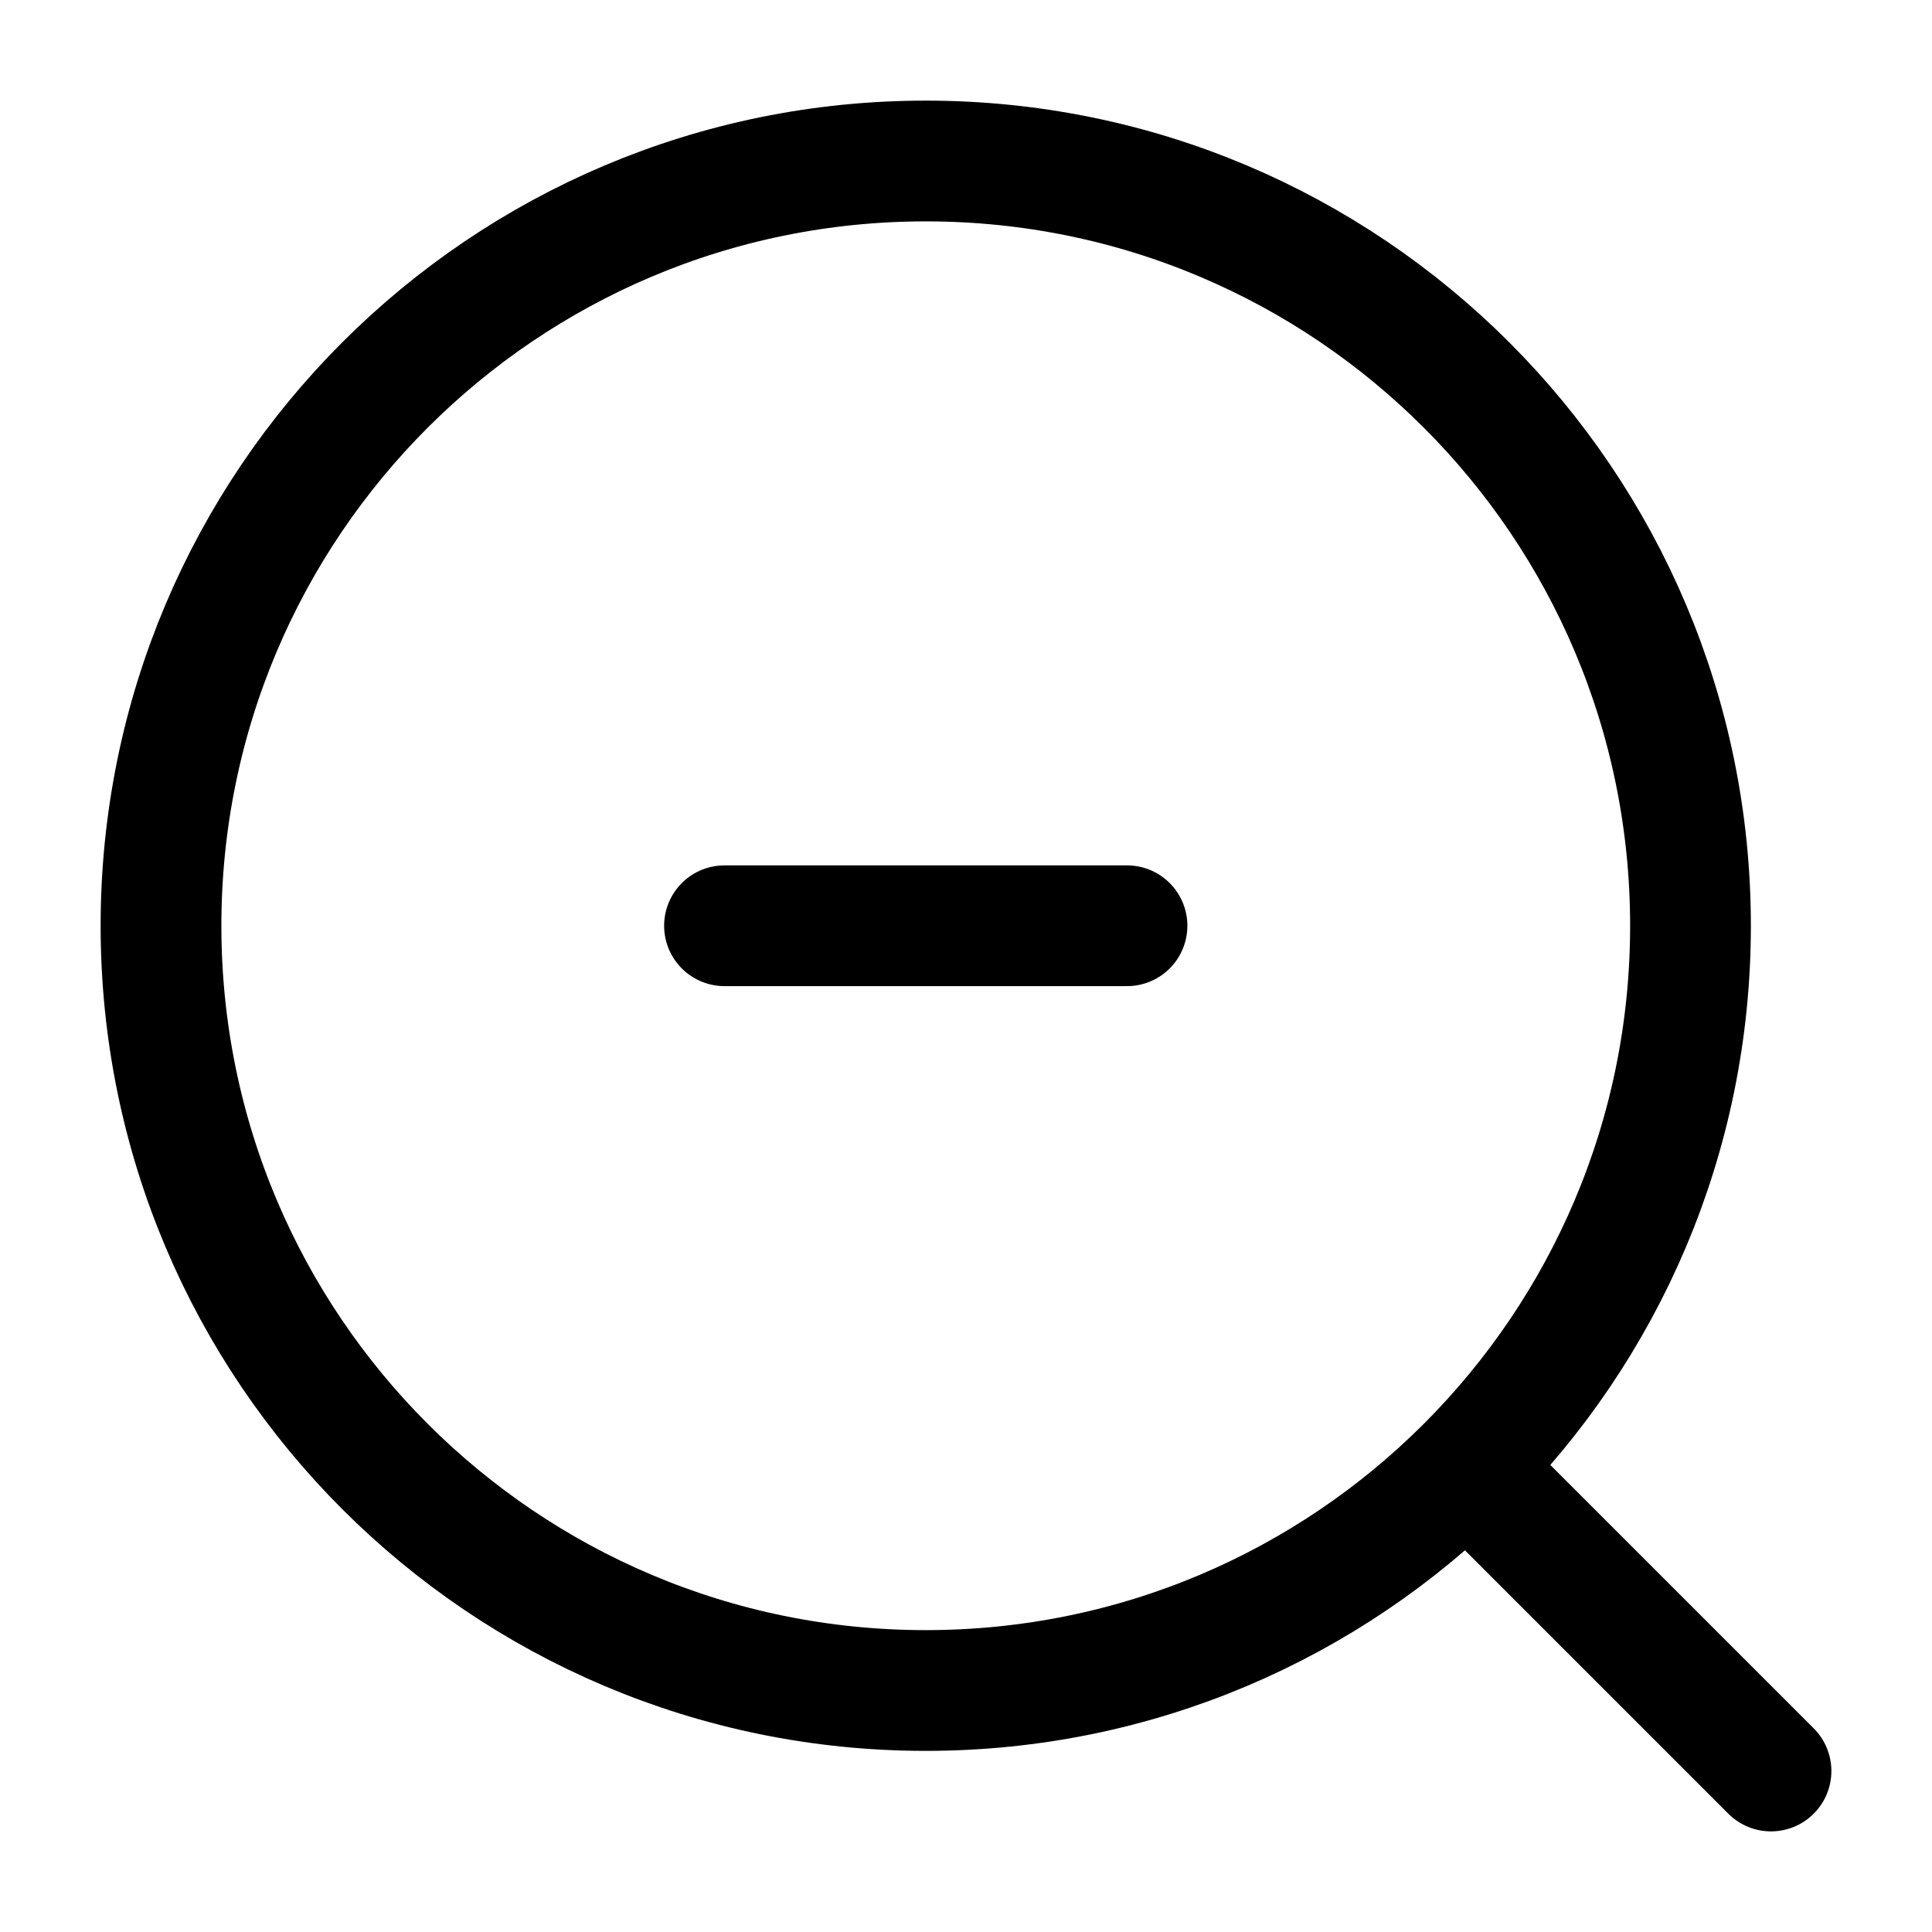
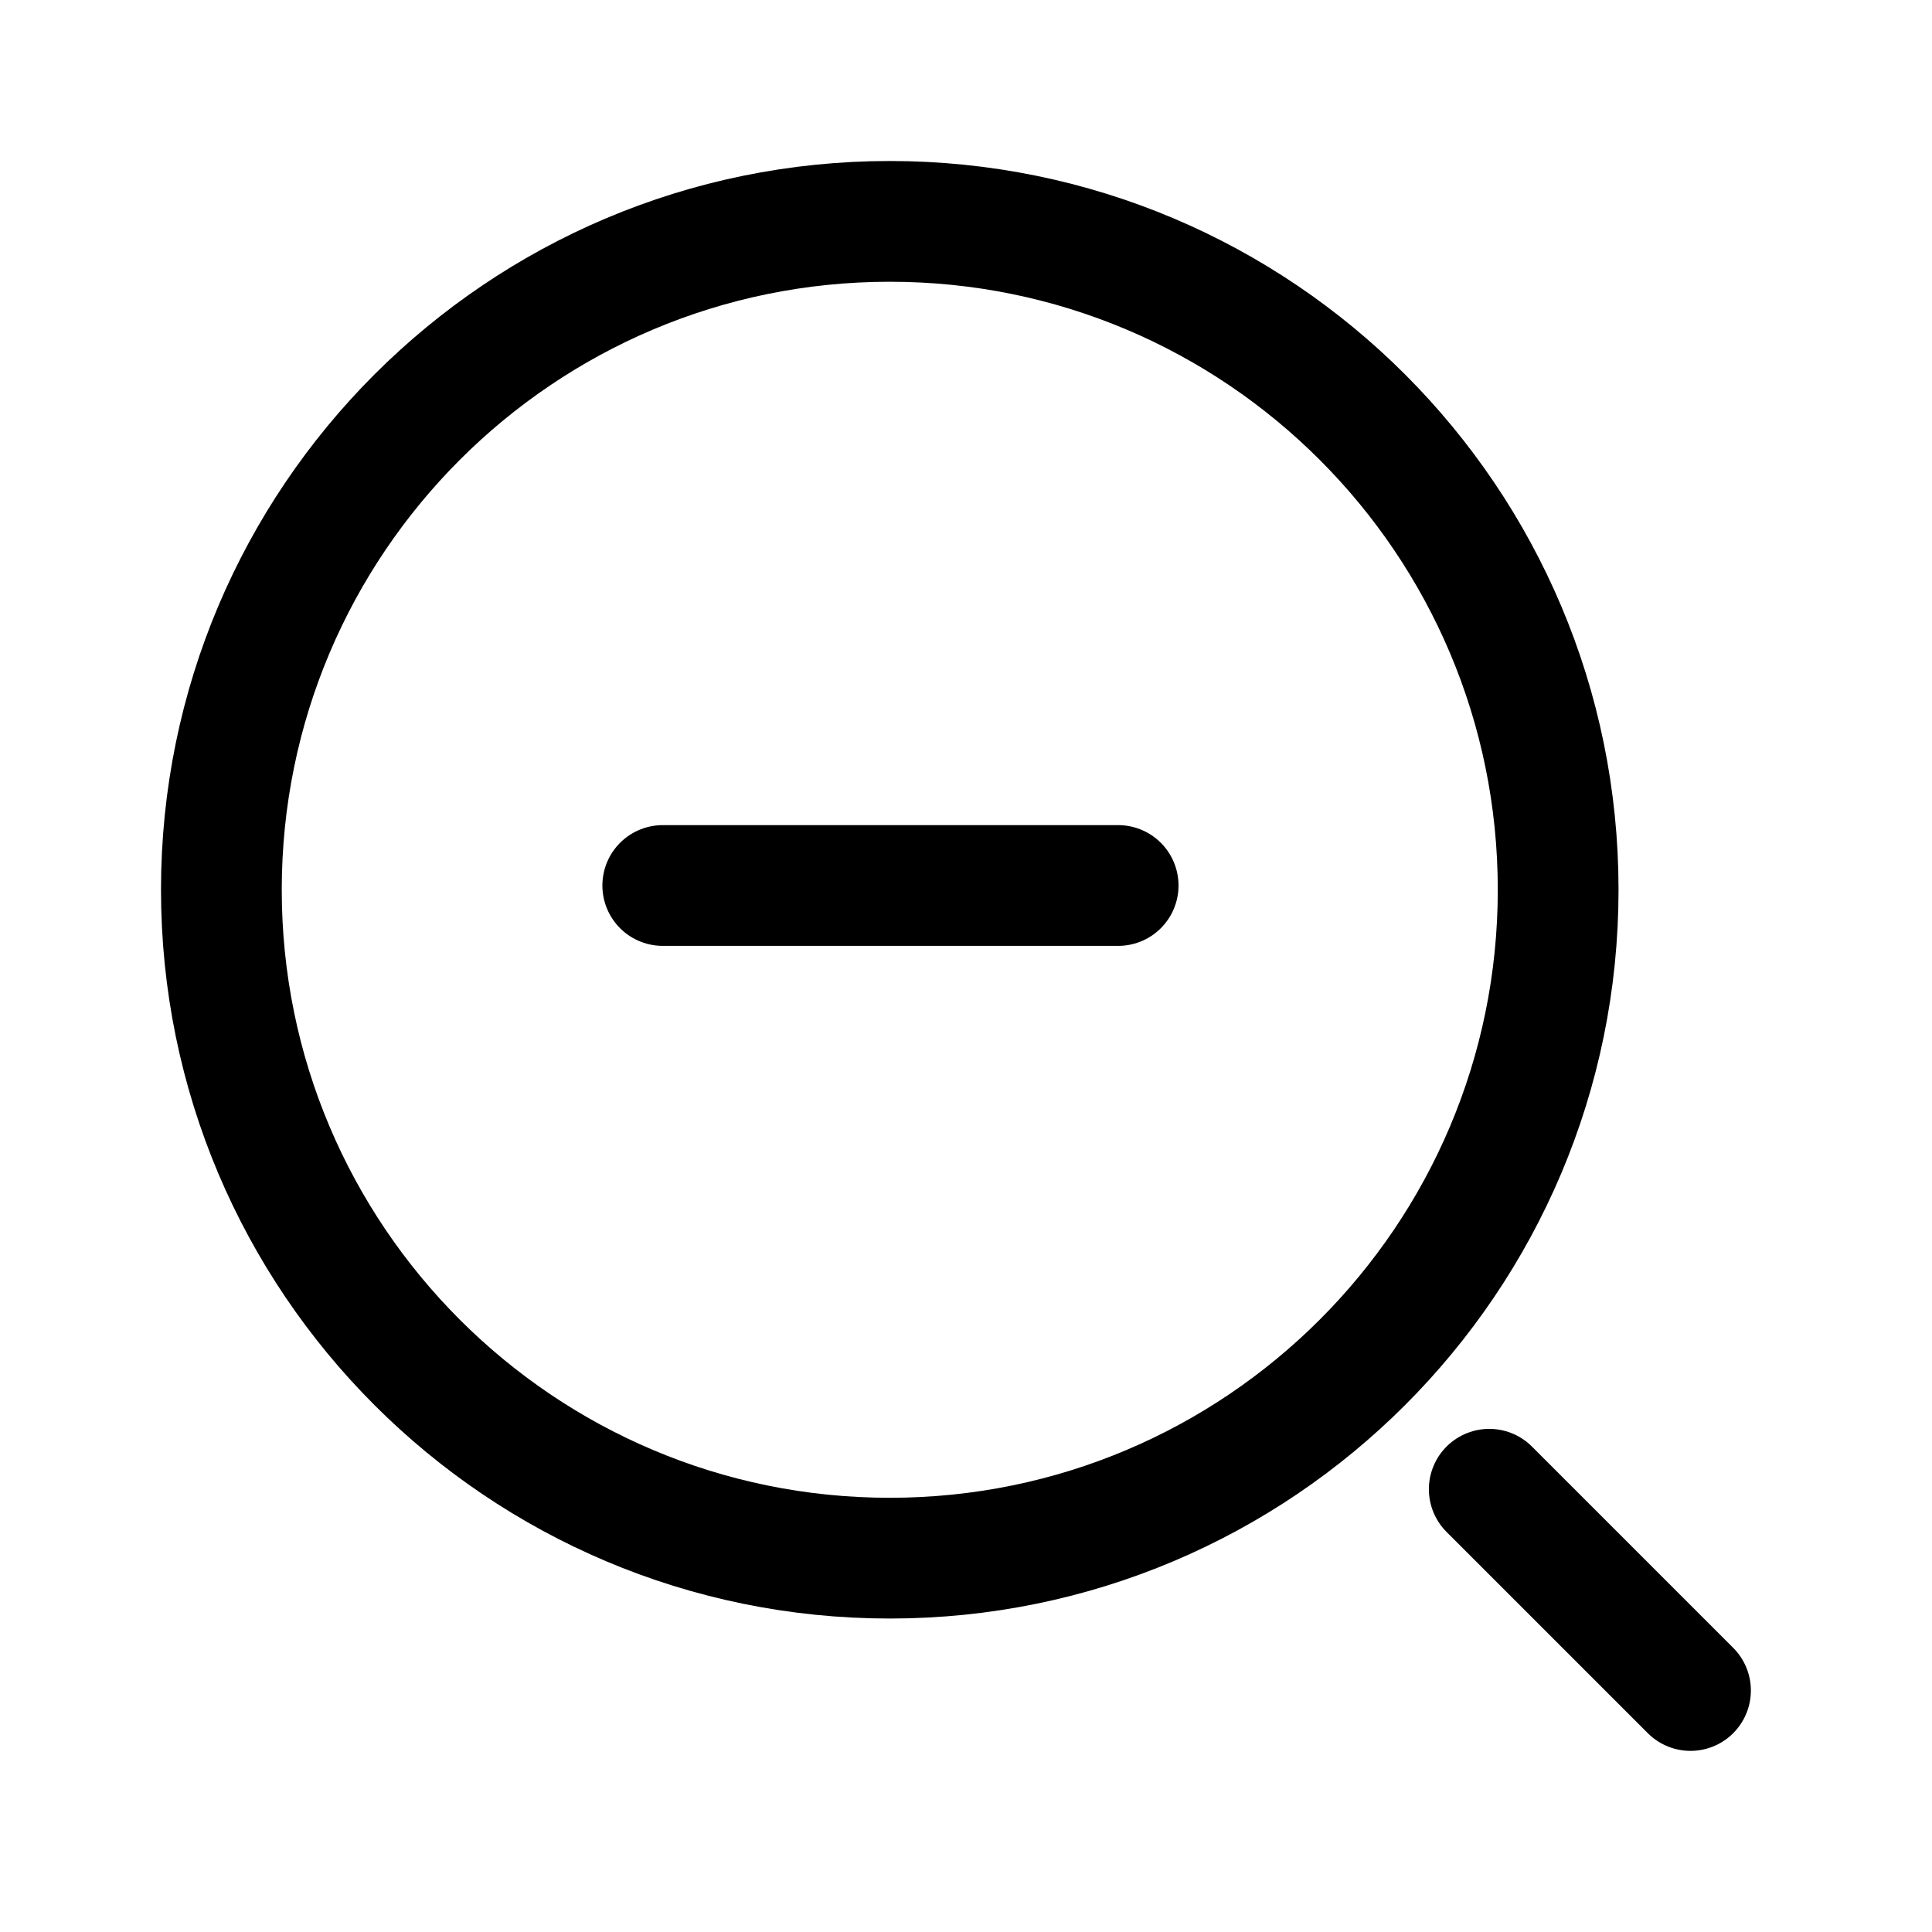
<svg xmlns="http://www.w3.org/2000/svg" viewBox="0 0 24 24">
-   <g fill="none" stroke="currentColor" stroke-width="1.5">
-     <circle cx="11.5" cy="11.5" r="9.5" />
-     <path stroke-linecap="round" d="M18.5 18.5L22 22M9 11.5h5" />
+   <g fill="none">
+     <g id="style=linear">
+       <g id="zoom out-broken">
+         <path id="vector" d="M18.5 18.5L21 21" stroke="currentColor" stroke-width="1.5" stroke-linecap="round" />
+         <circle id="vector_2" cx="11.053" cy="11.053" r="8.303" stroke="currentColor" stroke-width="1.5" />
+         <path id="vector_3" d="M13.89 11L8.233 11" stroke="currentColor" stroke-width="1.5" stroke-linecap="round" />
+       </g>
+     </g>
  </g>
</svg>
